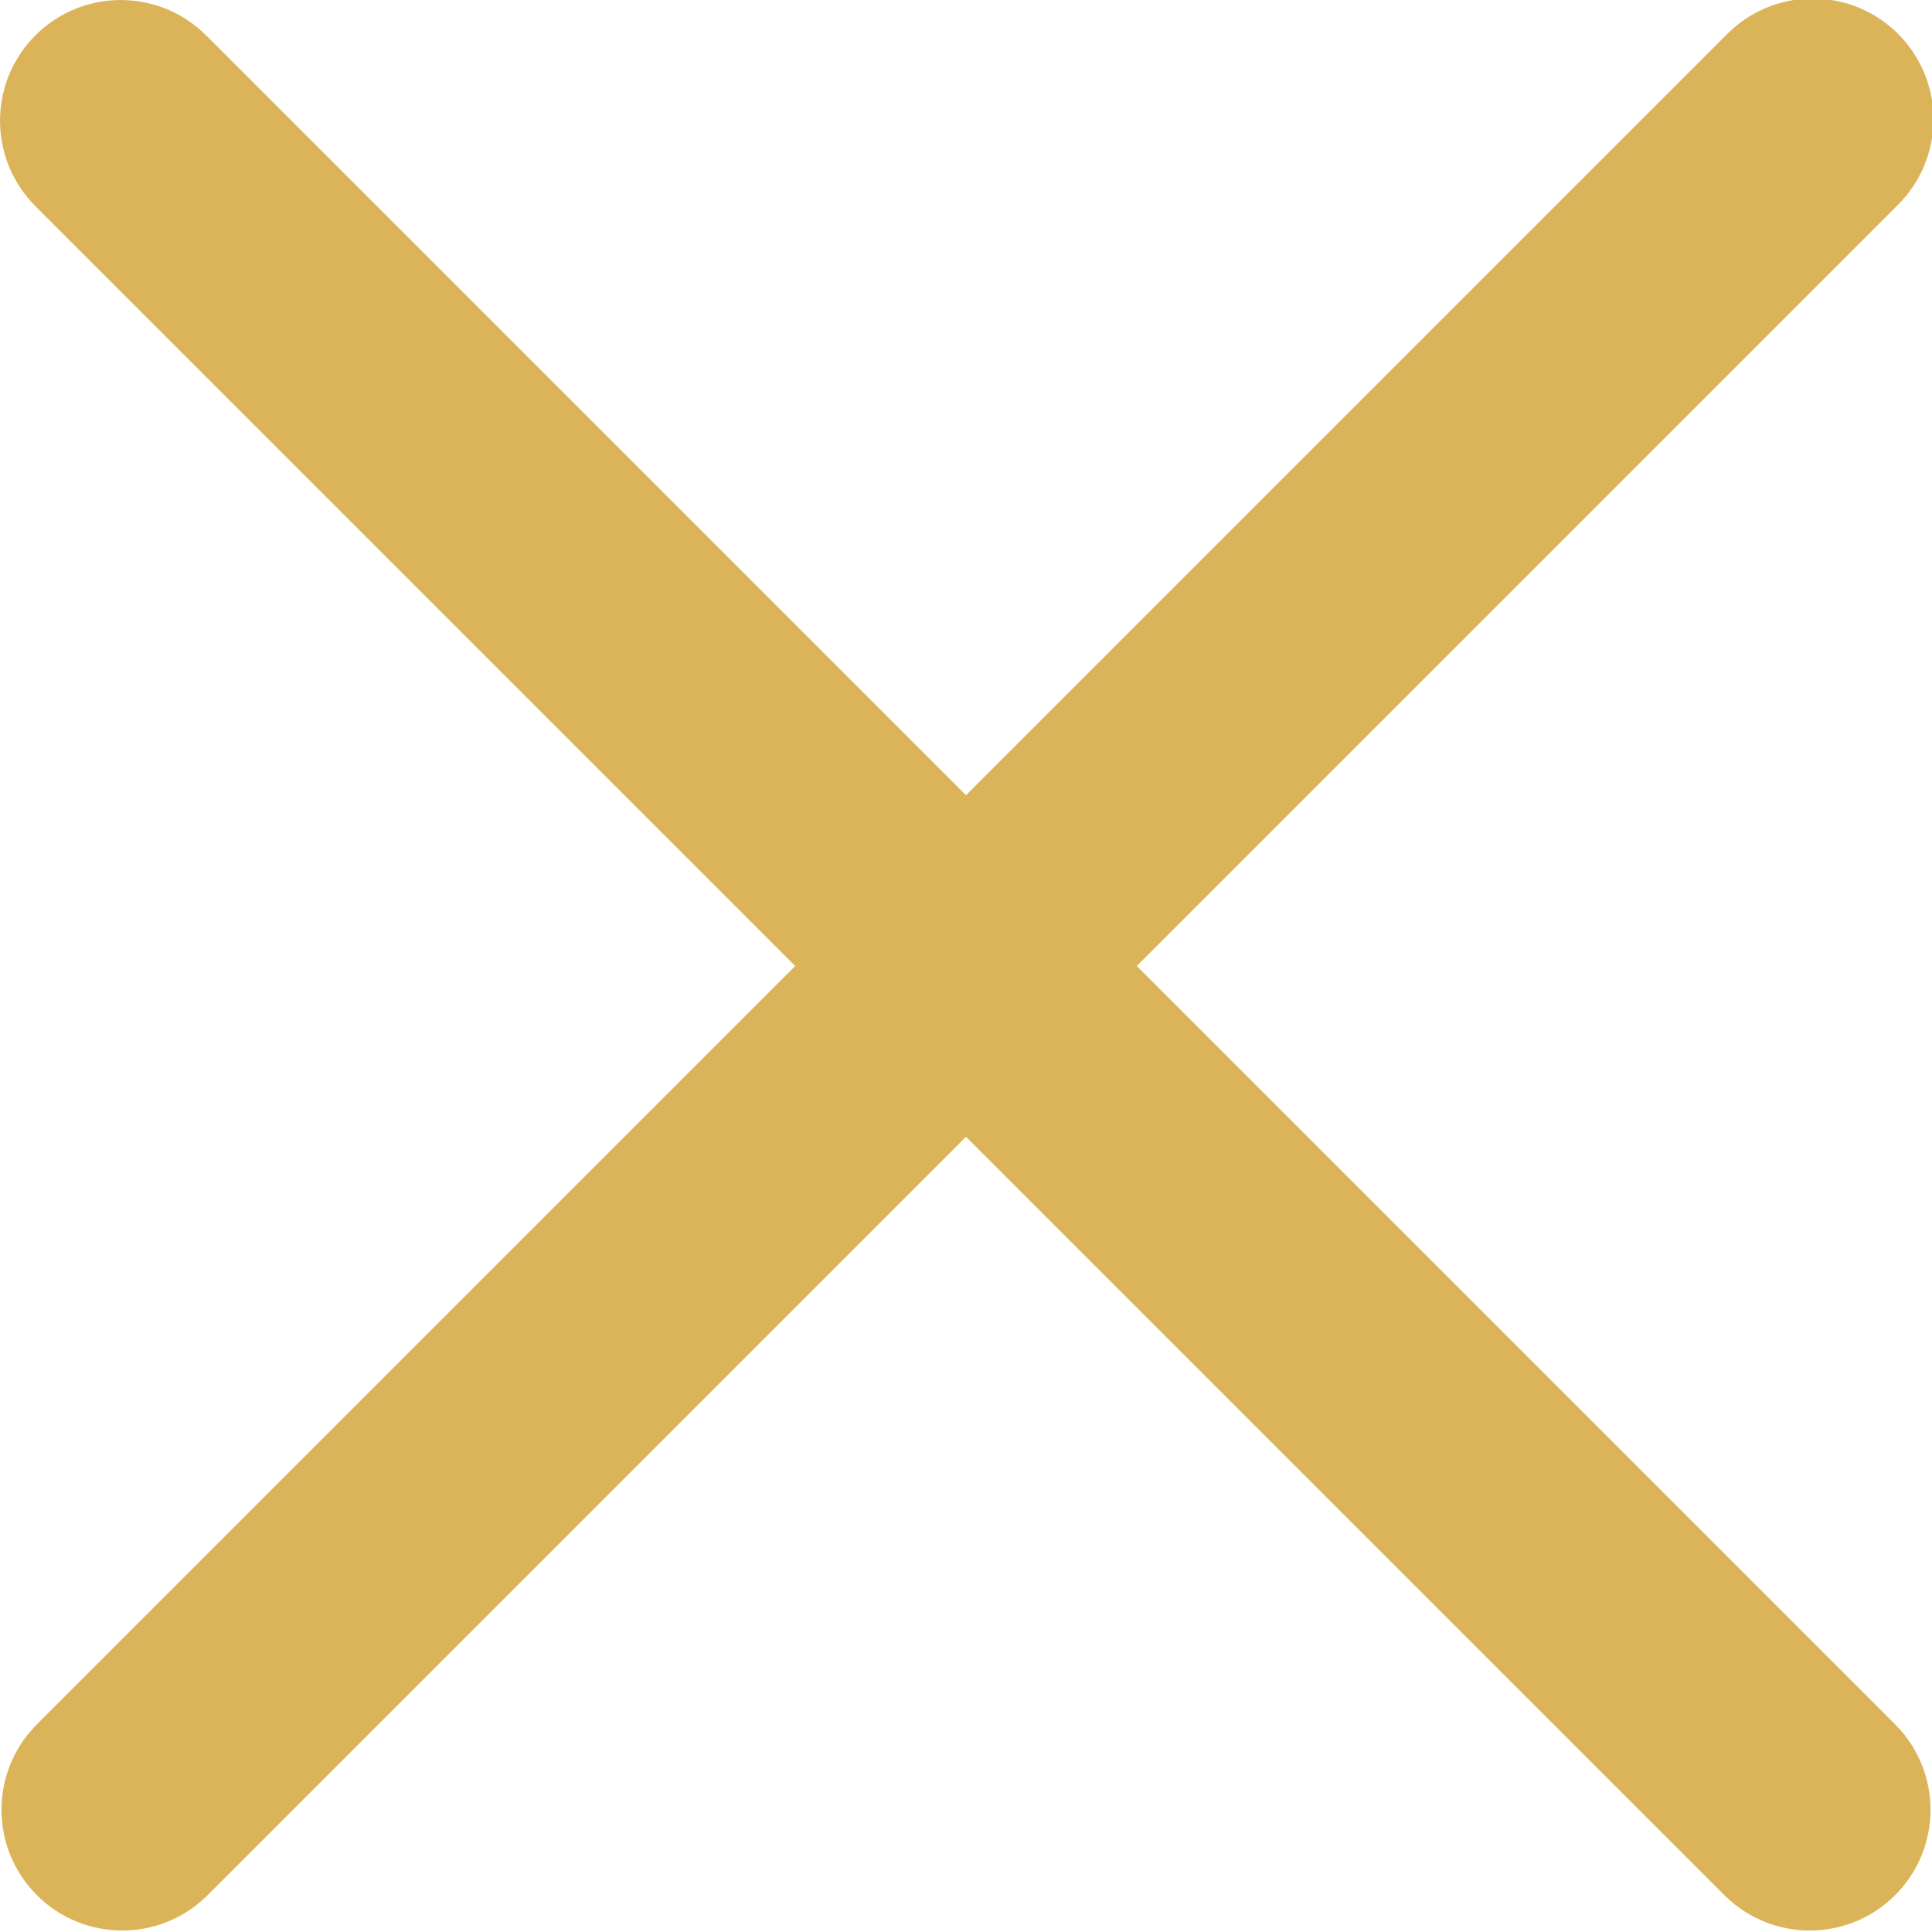
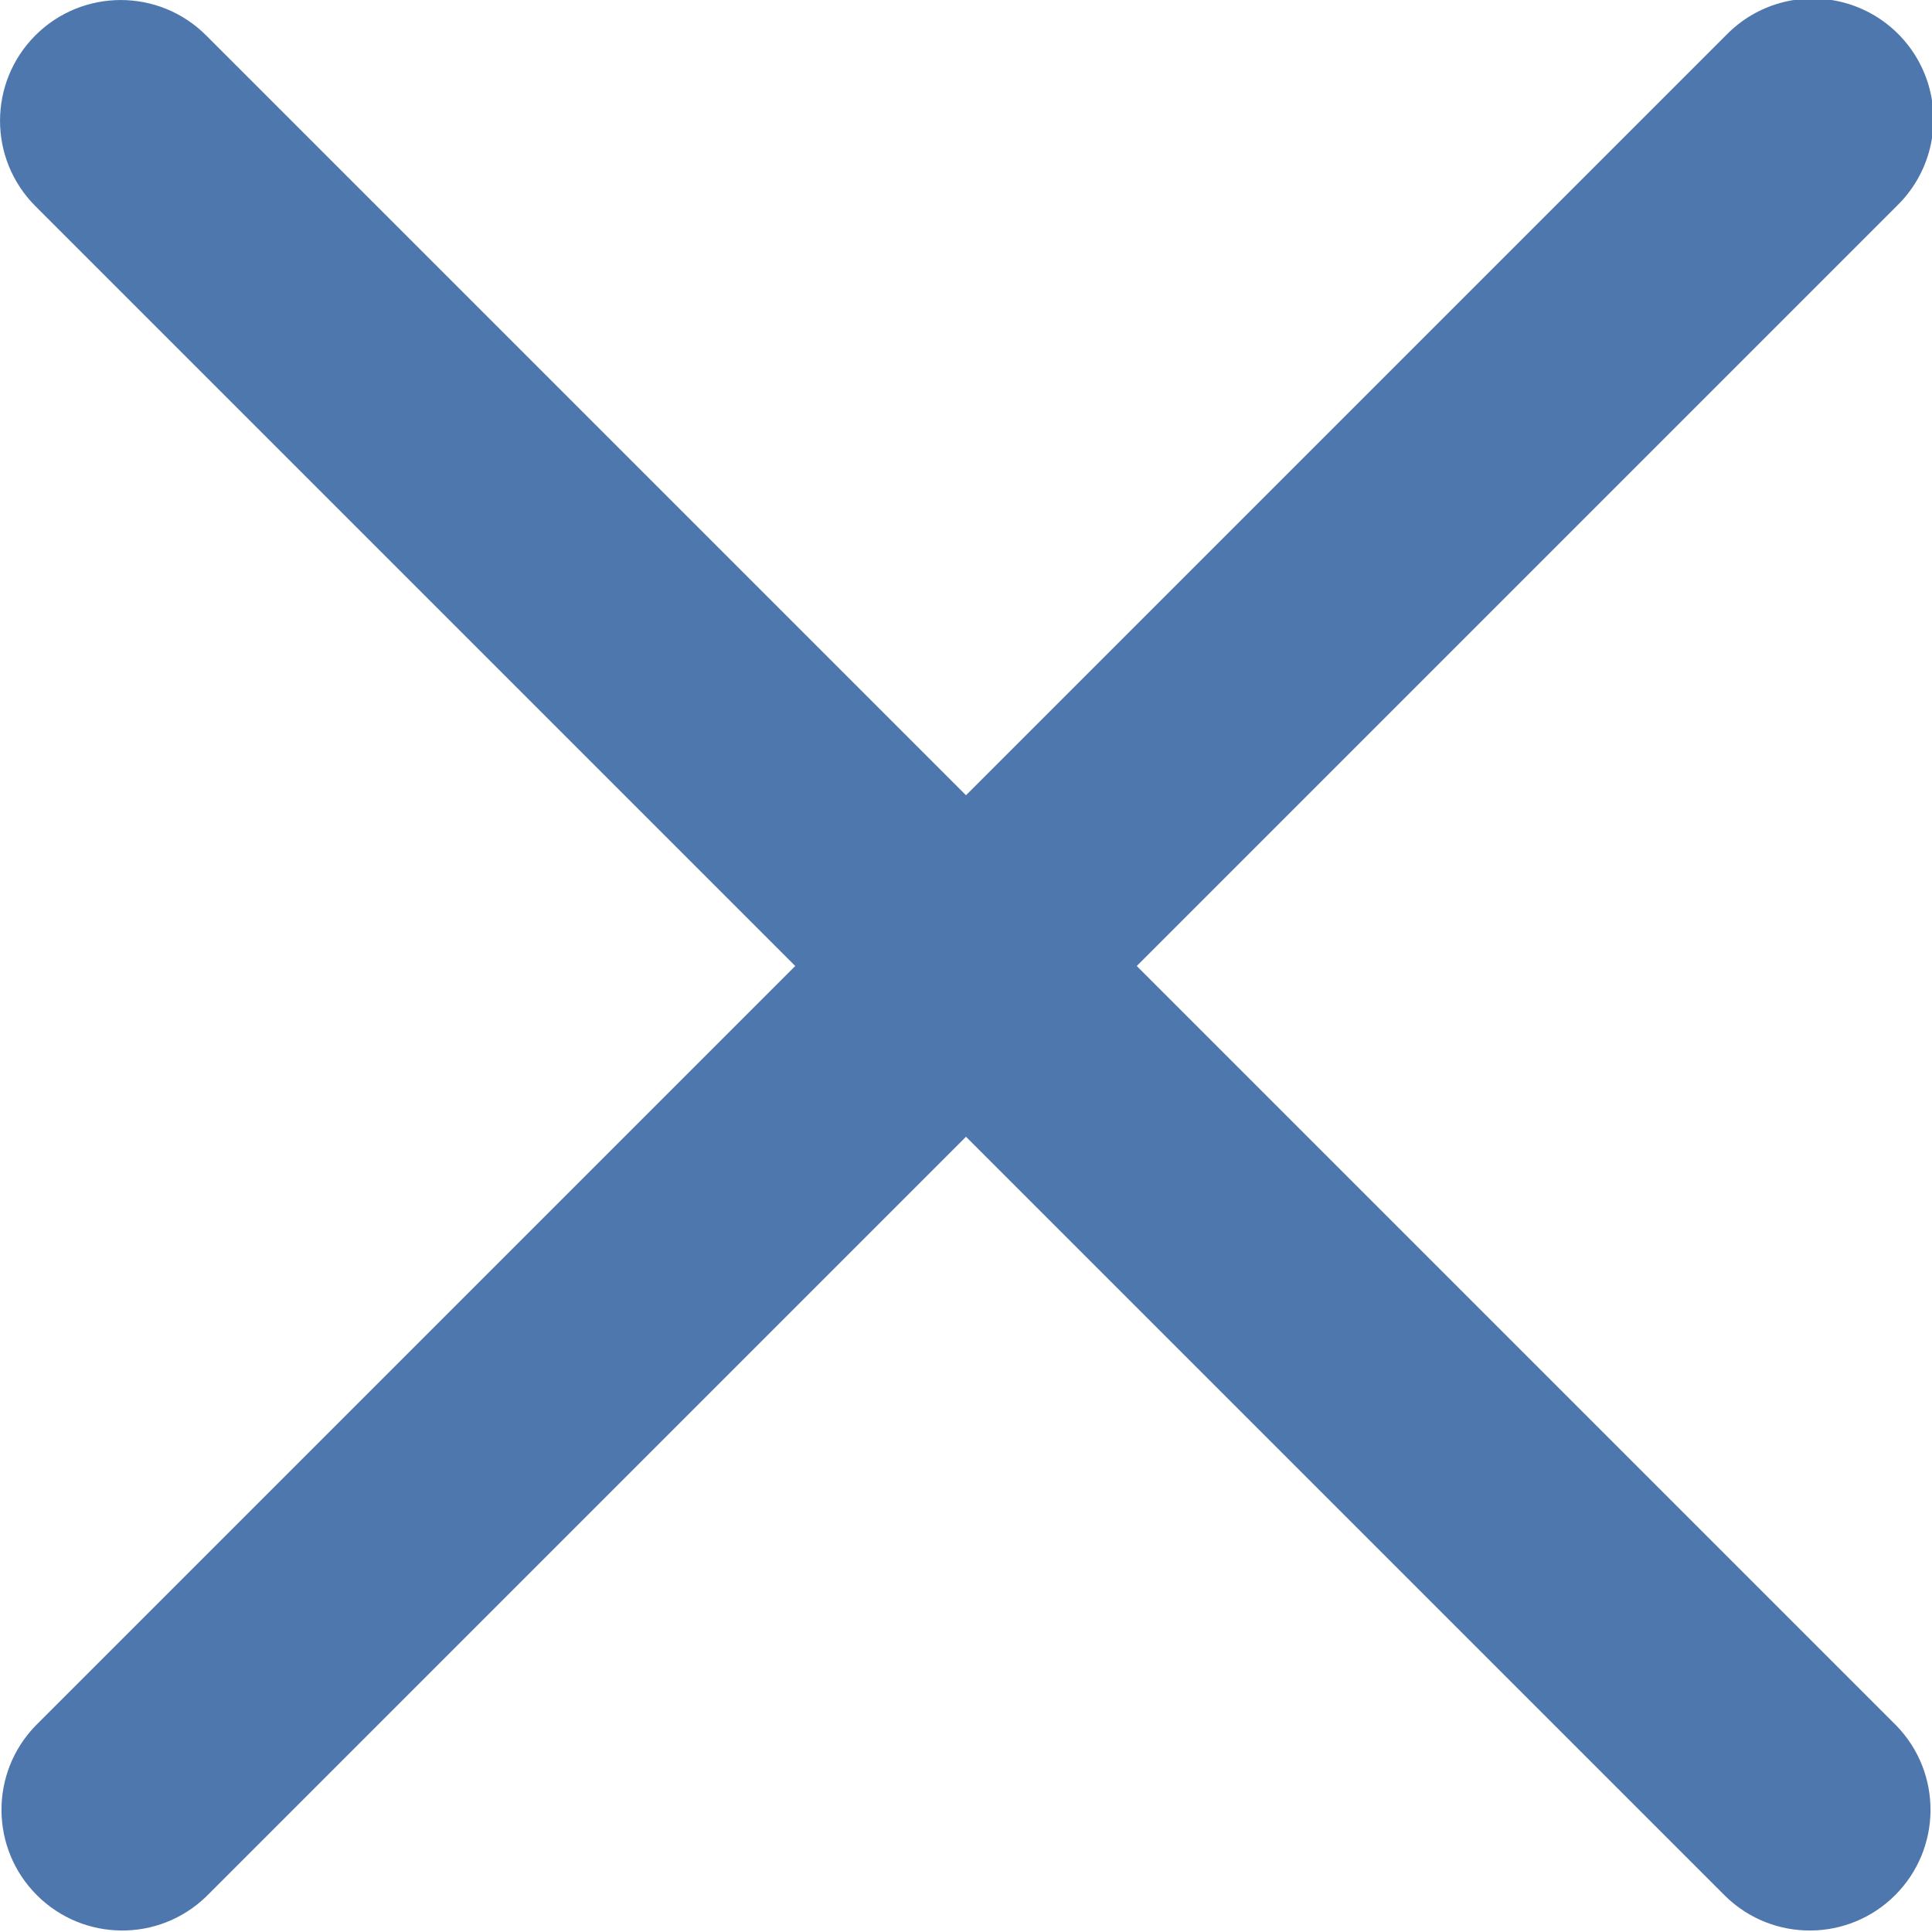
- <svg xmlns="http://www.w3.org/2000/svg" viewBox="0 0 16 16" fill="#DBB45A">
+ <svg xmlns="http://www.w3.org/2000/svg" viewBox="0 0 16 16" fill="#4e77ad">
  <path d="M.293.293a1 1 0 0 1 1.414 0L8 6.586 14.293.293a1 1 0 1 1 1.414 1.414L9.414 8l6.293 6.293a1 1 0 0 1-1.414 1.414L8 9.414l-6.293 6.293a1 1 0 0 1-1.414-1.414L6.586 8 .293 1.707a1 1 0 0 1 0-1.414z" />
</svg>
